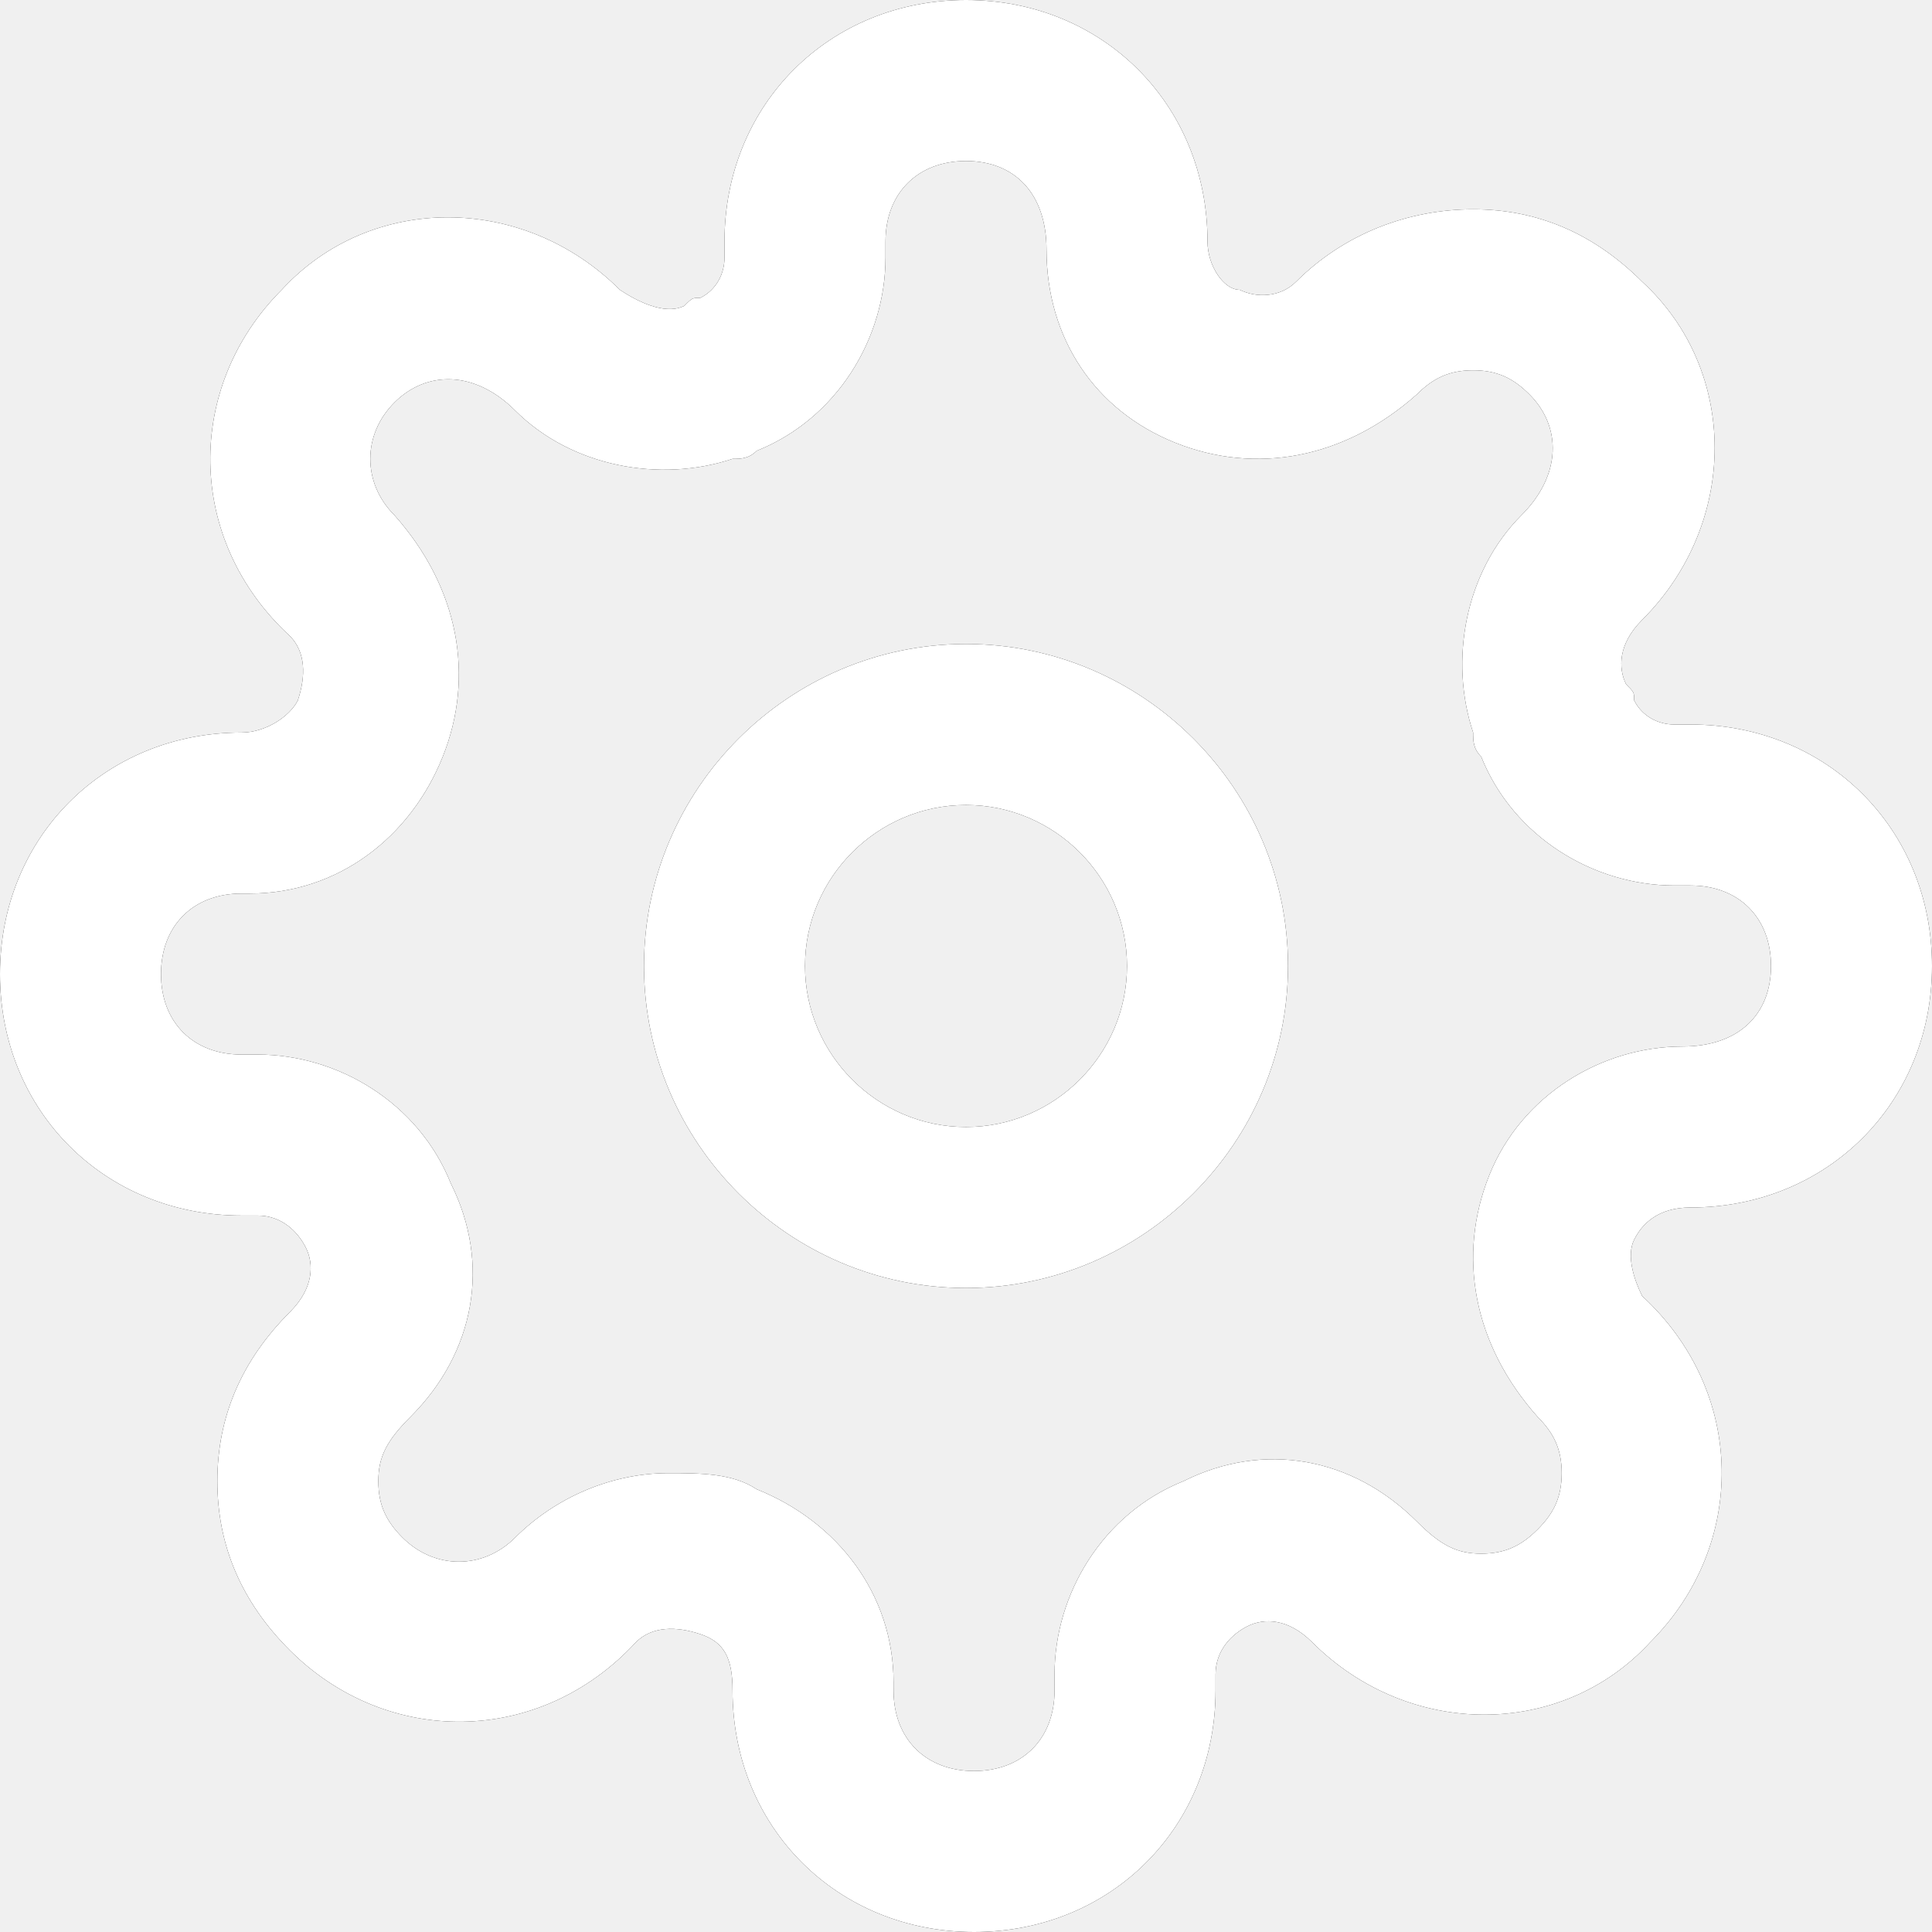
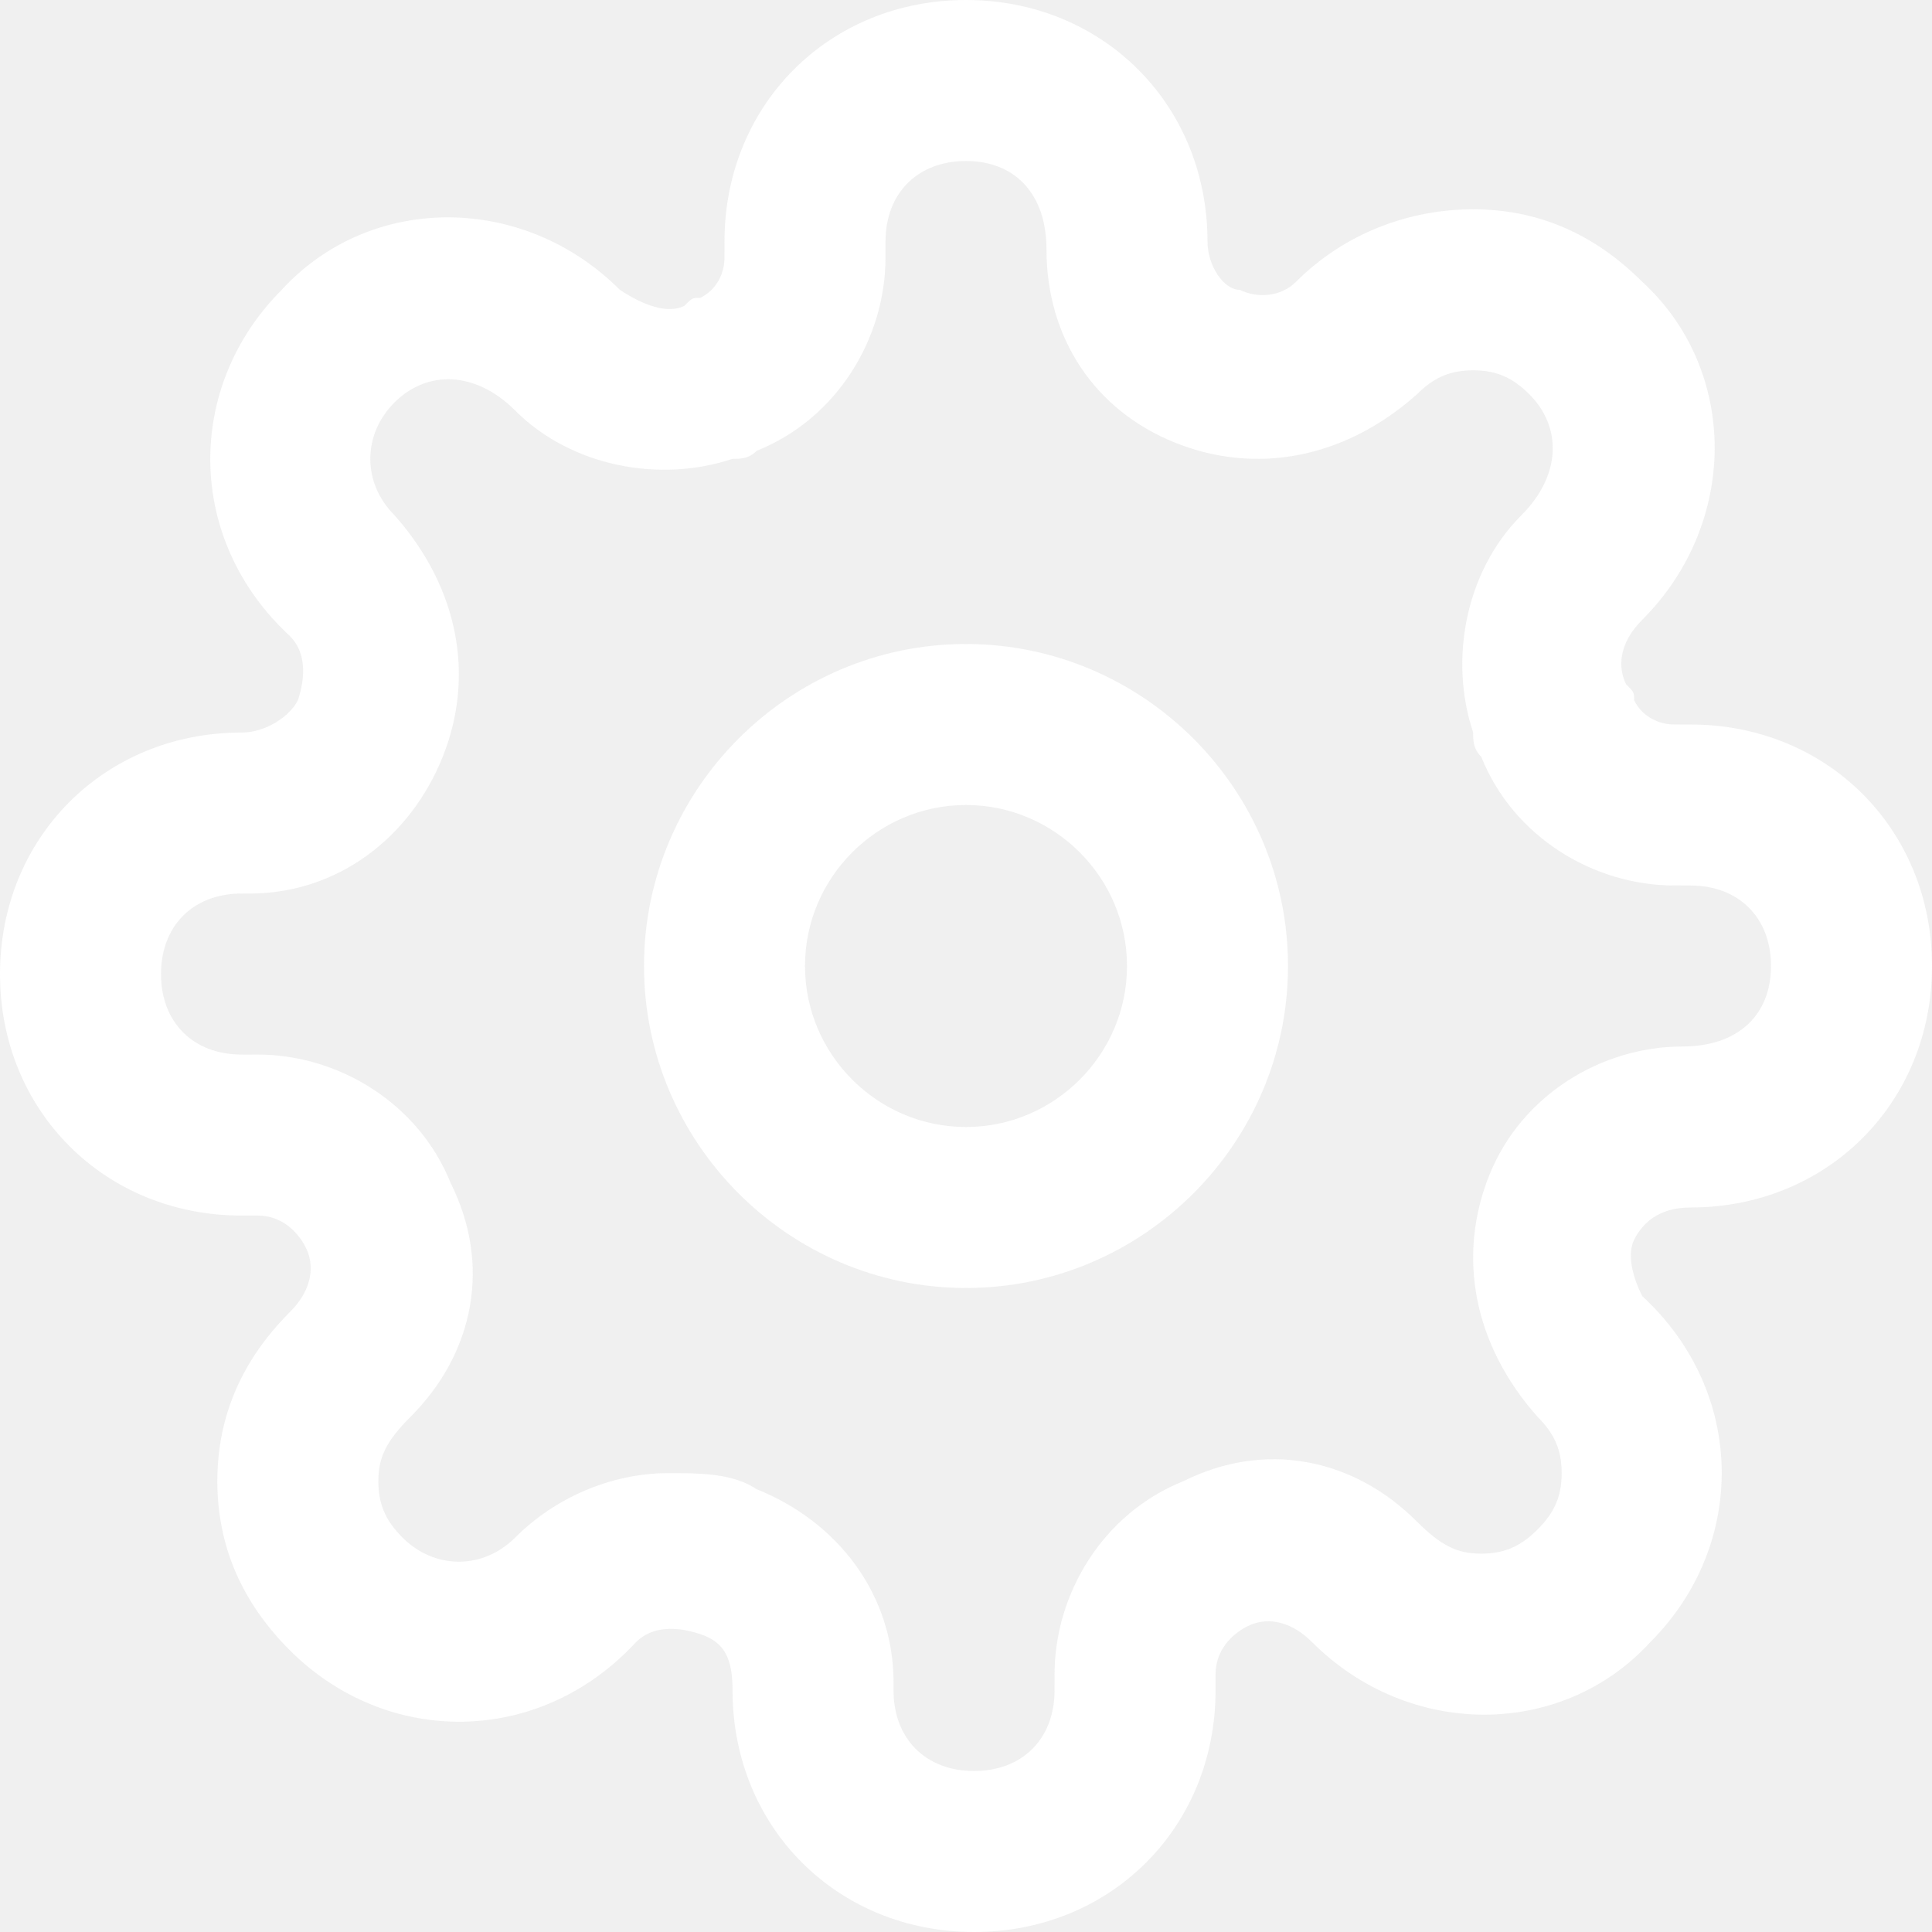
<svg xmlns="http://www.w3.org/2000/svg" width="24" height="24" viewBox="0 0 24 24" fill="none">
  <g filter="url(#filter0_b_570_22085)">
-     <path fill-rule="evenodd" clip-rule="evenodd" d="M20.3 15.4C20.4 15.2 20.6 15 21 15C22.7 15 24 13.7 24 12C24 10.3 22.7 9 21 9H20.8C20.6 9 20.4 8.9 20.3 8.7C20.3 8.6 20.3 8.6 20.2 8.5C20.1 8.3 20.1 8 20.4 7.7C21.6 6.5 21.6 4.6 20.4 3.5C19.8 2.9 19.1 2.6 18.3 2.6C17.5 2.6 16.7 2.9 16.1 3.5C15.9 3.7 15.6 3.7 15.4 3.6C15.2 3.6 15 3.3 15 3C15 1.3 13.7 0 12 0C10.3 0 9 1.3 9 3V3.2C9 3.4 8.9 3.6 8.7 3.7C8.658 3.7 8.633 3.7 8.611 3.708C8.582 3.718 8.557 3.743 8.5 3.8C8.3 3.9 8 3.8 7.7 3.6C6.5 2.4 4.6 2.4 3.5 3.6C2.3 4.8 2.3 6.7 3.6 7.9C3.8 8.1 3.8 8.4 3.7 8.7C3.6 8.9 3.3 9.1 3 9.1C1.3 9.1 0 10.4 0 12.1C0 13.8 1.3 15.1 3 15.1H3.2C3.5 15.1 3.7 15.3 3.8 15.5C3.9 15.7 3.9 16 3.6 16.3C3 16.9 2.7 17.6 2.7 18.4C2.7 19.2 3 19.9 3.6 20.5C4.8 21.7 6.7 21.7 7.9 20.4C8.1 20.2 8.4 20.2 8.7 20.3C9 20.4 9.1 20.6 9.1 21C9.1 22.7 10.4 24 12.1 24C13.8 24 15.1 22.7 15.1 21V20.8C15.1 20.5 15.3 20.3 15.5 20.2C15.7 20.1 16 20.1 16.3 20.4C17.5 21.6 19.4 21.6 20.5 20.4C21.7 19.2 21.7 17.3 20.4 16.1C20.3 15.9 20.2 15.6 20.3 15.4ZM8 12C8 9.8 9.8 8 12 8C14.2 8 16 9.8 16 12C16 14.2 14.2 16 12 16C9.8 16 8 14.2 8 12ZM10 12C10 13.1 10.9 14 12 14C13.1 14 14 13.1 14 12C14 10.9 13.1 10 12 10C10.9 10 10 10.9 10 12ZM19.1 17.6C18.3 16.7 18.1 15.6 18.5 14.6C18.9 13.6 19.9 13 20.9 13C21.6 13 22 12.6 22 12C22 11.4 21.6 11 21 11H20.8C19.8 11 18.8 10.4 18.4 9.4C18.3 9.3 18.3 9.2 18.3 9.1C18 8.2 18.2 7.1 18.9 6.4C19.4 5.9 19.4 5.3 19 4.9C18.8 4.7 18.6 4.6 18.3 4.6C18 4.6 17.8 4.7 17.6 4.9C16.7 5.7 15.6 5.9 14.6 5.5C13.6 5.1 13 4.2 13 3.1C13 2.4 12.6 2 12 2C11.4 2 11 2.4 11 3V3.2C11 4.2 10.4 5.2 9.4 5.6C9.3 5.7 9.2 5.7 9.1 5.7C8.2 6 7.1 5.8 6.4 5.1C5.9 4.6 5.3 4.6 4.9 5C4.5 5.4 4.5 6 4.9 6.4C5.7 7.3 5.9 8.4 5.5 9.4C5.1 10.4 4.2 11.1 3.1 11.1H3C2.4 11.1 2 11.5 2 12.1C2 12.7 2.4 13.1 3 13.1H3.2C4.2 13.1 5.2 13.7 5.6 14.7C6.1 15.7 5.9 16.8 5.1 17.6C4.8 17.9 4.7 18.1 4.7 18.4C4.7 18.7 4.8 18.9 5 19.1C5.4 19.5 6 19.5 6.4 19.1C6.9 18.6 7.6 18.3 8.3 18.3C8.7 18.3 9.1 18.3 9.4 18.5C10.4 18.9 11.1 19.8 11.1 20.9V21C11.1 21.6 11.5 22 12.1 22C12.7 22 13.1 21.6 13.1 21V20.8C13.1 19.8 13.7 18.8 14.7 18.4C15.7 17.9 16.8 18.1 17.6 18.9C17.9 19.2 18.1 19.3 18.4 19.3C18.7 19.3 18.9 19.2 19.1 19C19.3 18.8 19.4 18.6 19.4 18.3C19.4 18 19.3 17.8 19.1 17.6Z" fill="black" />
    <mask id="mask0_570_22085" style="mask-type:alpha" maskUnits="userSpaceOnUse" x="0" y="0" width="24" height="24">
      <path fill-rule="evenodd" clip-rule="evenodd" d="M20.3 15.4C20.4 15.2 20.6 15 21 15C22.7 15 24 13.7 24 12C24 10.3 22.7 9 21 9H20.8C20.6 9 20.4 8.9 20.3 8.7C20.3 8.6 20.3 8.6 20.2 8.5C20.1 8.3 20.1 8 20.4 7.7C21.6 6.5 21.6 4.6 20.4 3.5C19.8 2.9 19.1 2.6 18.3 2.6C17.5 2.6 16.7 2.9 16.1 3.5C15.9 3.7 15.6 3.7 15.4 3.6C15.2 3.6 15 3.3 15 3C15 1.3 13.7 0 12 0C10.3 0 9 1.3 9 3V3.2C9 3.4 8.9 3.6 8.7 3.7C8.658 3.7 8.633 3.7 8.611 3.708C8.582 3.718 8.557 3.743 8.5 3.8C8.3 3.9 8 3.8 7.7 3.6C6.5 2.4 4.6 2.4 3.5 3.6C2.3 4.8 2.3 6.7 3.6 7.9C3.8 8.1 3.8 8.4 3.7 8.7C3.6 8.9 3.3 9.1 3 9.1C1.3 9.1 0 10.4 0 12.1C0 13.8 1.3 15.1 3 15.1H3.2C3.5 15.1 3.7 15.3 3.8 15.5C3.9 15.7 3.9 16 3.6 16.3C3 16.9 2.7 17.6 2.7 18.4C2.7 19.2 3 19.9 3.6 20.5C4.8 21.7 6.7 21.7 7.9 20.4C8.1 20.2 8.4 20.2 8.7 20.3C9 20.4 9.1 20.6 9.1 21C9.1 22.7 10.4 24 12.1 24C13.8 24 15.1 22.7 15.1 21V20.8C15.1 20.5 15.3 20.3 15.5 20.2C15.7 20.1 16 20.1 16.3 20.4C17.5 21.6 19.4 21.6 20.5 20.4C21.7 19.2 21.7 17.3 20.4 16.1C20.3 15.9 20.2 15.6 20.3 15.4ZM8 12C8 9.8 9.8 8 12 8C14.2 8 16 9.8 16 12C16 14.2 14.2 16 12 16C9.8 16 8 14.2 8 12ZM10 12C10 13.1 10.9 14 12 14C13.1 14 14 13.1 14 12C14 10.9 13.1 10 12 10C10.9 10 10 10.9 10 12ZM19.1 17.6C18.3 16.7 18.1 15.6 18.5 14.6C18.9 13.6 19.9 13 20.9 13C21.6 13 22 12.6 22 12C22 11.4 21.6 11 21 11H20.8C19.8 11 18.8 10.4 18.4 9.4C18.3 9.3 18.3 9.2 18.3 9.1C18 8.2 18.2 7.1 18.9 6.4C19.4 5.9 19.4 5.3 19 4.9C18.8 4.7 18.6 4.6 18.3 4.6C18 4.6 17.8 4.7 17.6 4.9C16.7 5.7 15.6 5.9 14.6 5.5C13.6 5.1 13 4.2 13 3.1C13 2.4 12.6 2 12 2C11.4 2 11 2.4 11 3V3.2C11 4.2 10.4 5.2 9.4 5.6C9.3 5.7 9.2 5.7 9.1 5.7C8.2 6 7.1 5.8 6.4 5.1C5.9 4.6 5.3 4.6 4.9 5C4.5 5.4 4.5 6 4.9 6.4C5.7 7.3 5.9 8.4 5.5 9.4C5.1 10.4 4.2 11.1 3.1 11.1H3C2.4 11.1 2 11.5 2 12.1C2 12.7 2.4 13.1 3 13.1H3.2C4.2 13.1 5.2 13.7 5.6 14.7C6.1 15.7 5.9 16.8 5.1 17.6C4.8 17.9 4.7 18.1 4.7 18.4C4.7 18.7 4.8 18.9 5 19.1C5.4 19.5 6 19.5 6.4 19.1C6.9 18.6 7.6 18.3 8.3 18.3C8.7 18.3 9.1 18.3 9.4 18.5C10.4 18.9 11.1 19.8 11.1 20.9V21C11.1 21.6 11.5 22 12.1 22C12.7 22 13.1 21.6 13.1 21V20.8C13.1 19.8 13.7 18.8 14.7 18.4C15.7 17.9 16.8 18.1 17.6 18.9C17.9 19.2 18.1 19.3 18.4 19.3C18.7 19.3 18.9 19.2 19.1 19C19.3 18.8 19.4 18.6 19.4 18.3C19.4 18 19.3 17.8 19.1 17.6Z" fill="white" />
    </mask>
    <g mask="url(#mask0_570_22085)">
      <rect width="24" height="24" fill="white" />
    </g>
  </g>
  <defs>
    <filter id="filter0_b_570_22085" x="-4" y="-4" width="32" height="32" filterUnits="userSpaceOnUse" color-interpolation-filters="sRGB">
      <feFlood flood-opacity="0" result="BackgroundImageFix" />
      <feGaussianBlur in="BackgroundImage" stdDeviation="2" />
      <feComposite in2="SourceAlpha" operator="in" result="effect1_backgroundBlur_570_22085" />
      <feBlend mode="normal" in="SourceGraphic" in2="effect1_backgroundBlur_570_22085" result="shape" />
    </filter>
  </defs>
</svg>
